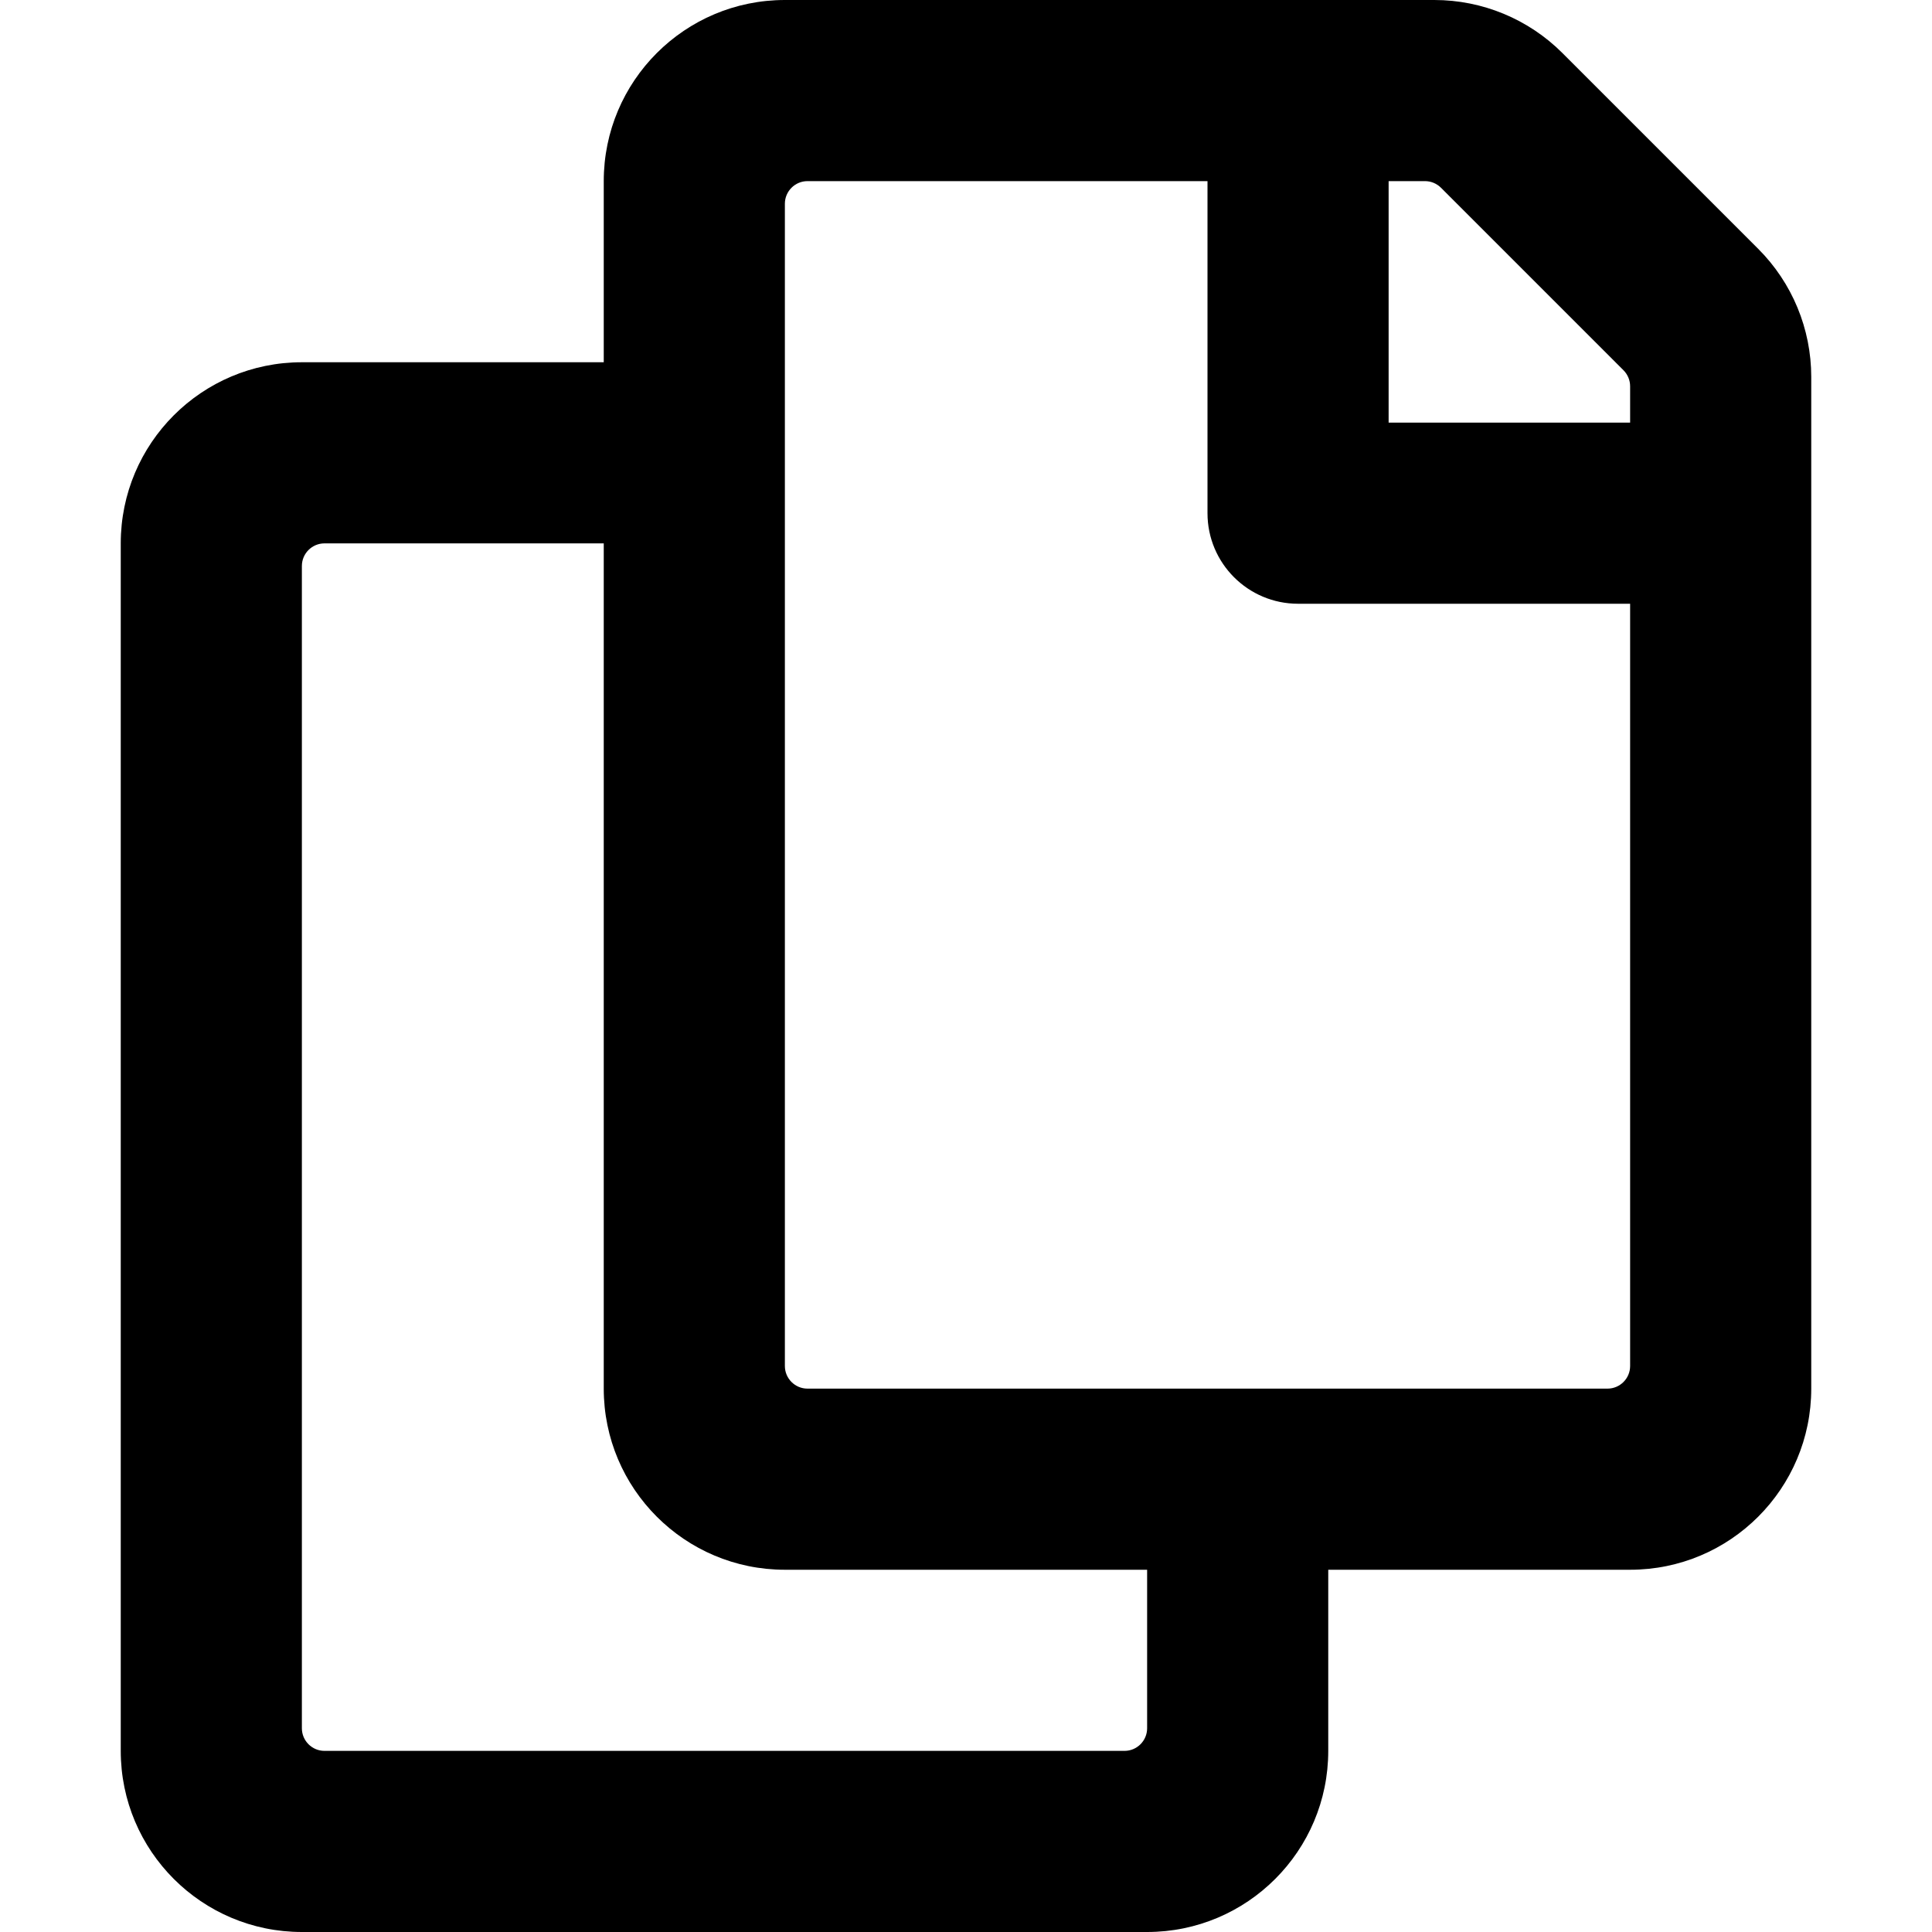
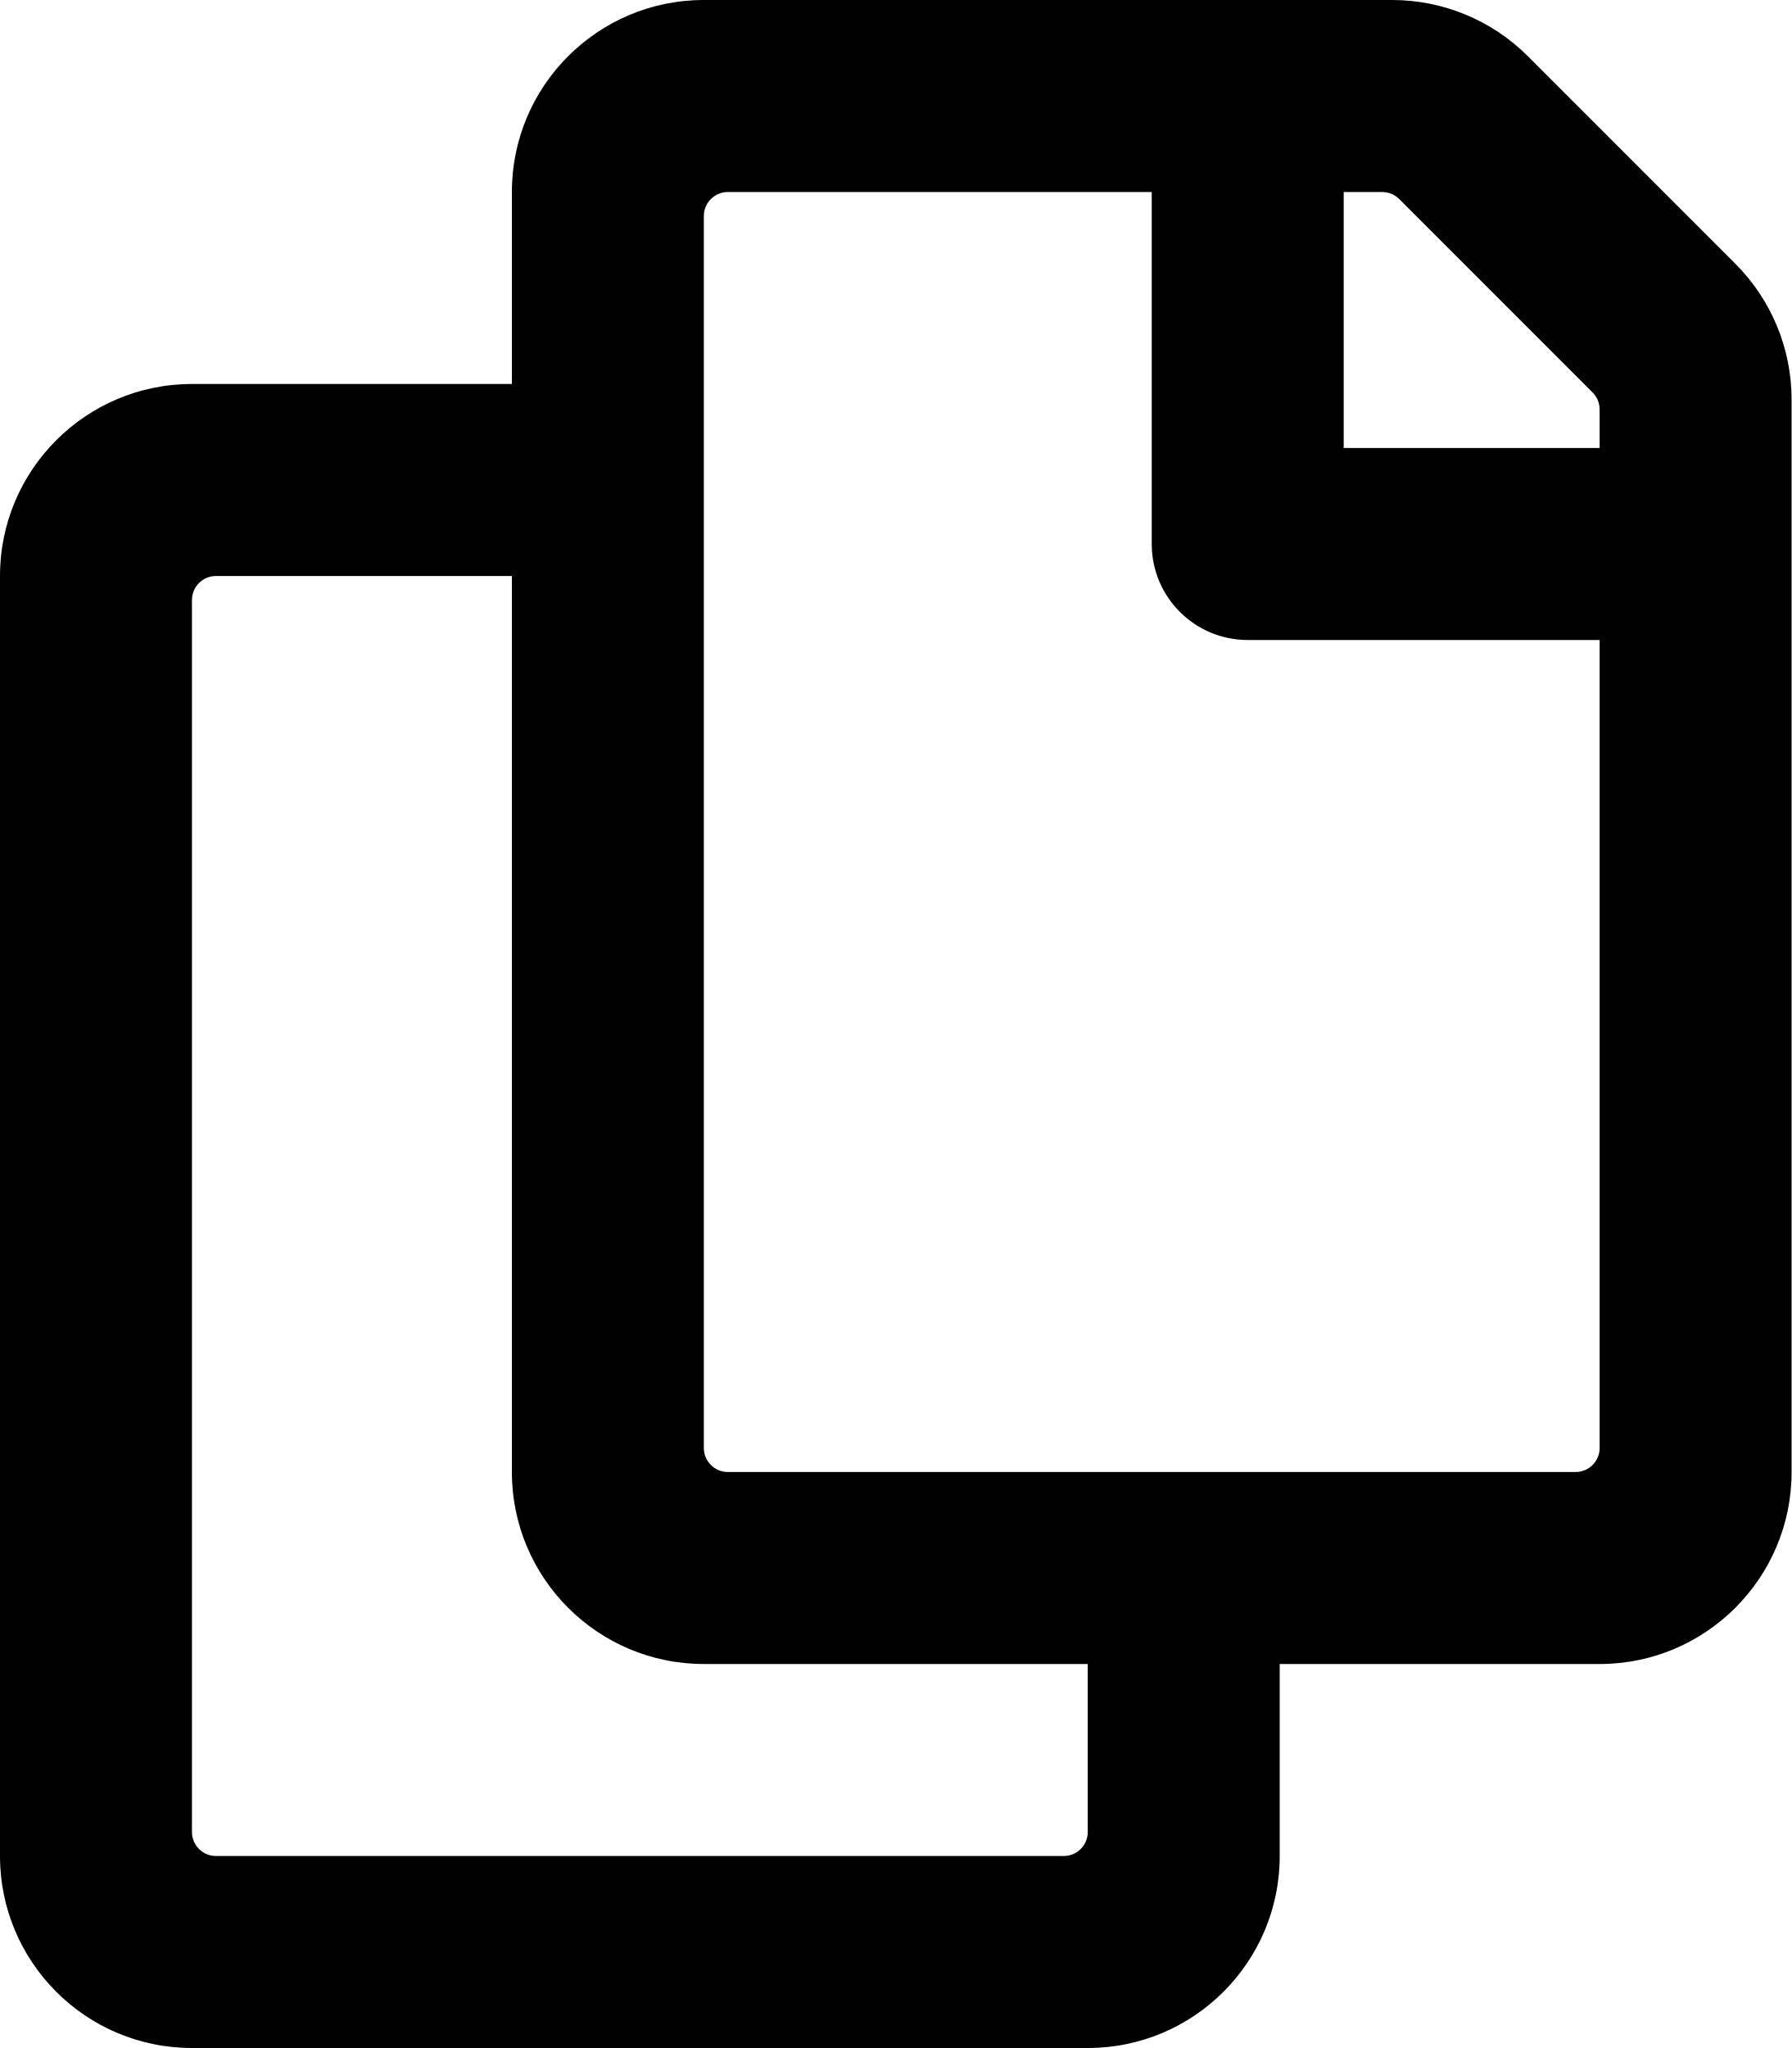
- <svg xmlns="http://www.w3.org/2000/svg" stroke="currentColor" fill="currentColor" stroke-width="0" viewBox="0 0 448 512" height="1em" width="1em">
+ <svg xmlns="http://www.w3.org/2000/svg" stroke="currentColor" fill="currentColor" stroke-width="0" viewBox="0 0 448 512">
  <path d="M433.941 65.941l-51.882-51.882A48 48 0 0 0 348.118 0H176c-26.51 0-48 21.49-48 48v48H48c-26.51 0-48 21.49-48 48v320c0 26.51 21.49 48 48 48h224c26.51 0 48-21.49 48-48v-48h80c26.51 0 48-21.49 48-48V99.882a48 48 0 0 0-14.059-33.941zM266 464H54a6 6 0 0 1-6-6V150a6 6 0 0 1 6-6h74v224c0 26.51 21.49 48 48 48h96v42a6 6 0 0 1-6 6zm128-96H182a6 6 0 0 1-6-6V54a6 6 0 0 1 6-6h106v88c0 13.255 10.745 24 24 24h88v202a6 6 0 0 1-6 6zm6-256h-64V48h9.632c1.591 0 3.117.632 4.243 1.757l48.368 48.368a6 6 0 0 1 1.757 4.243V112z" />
</svg>
